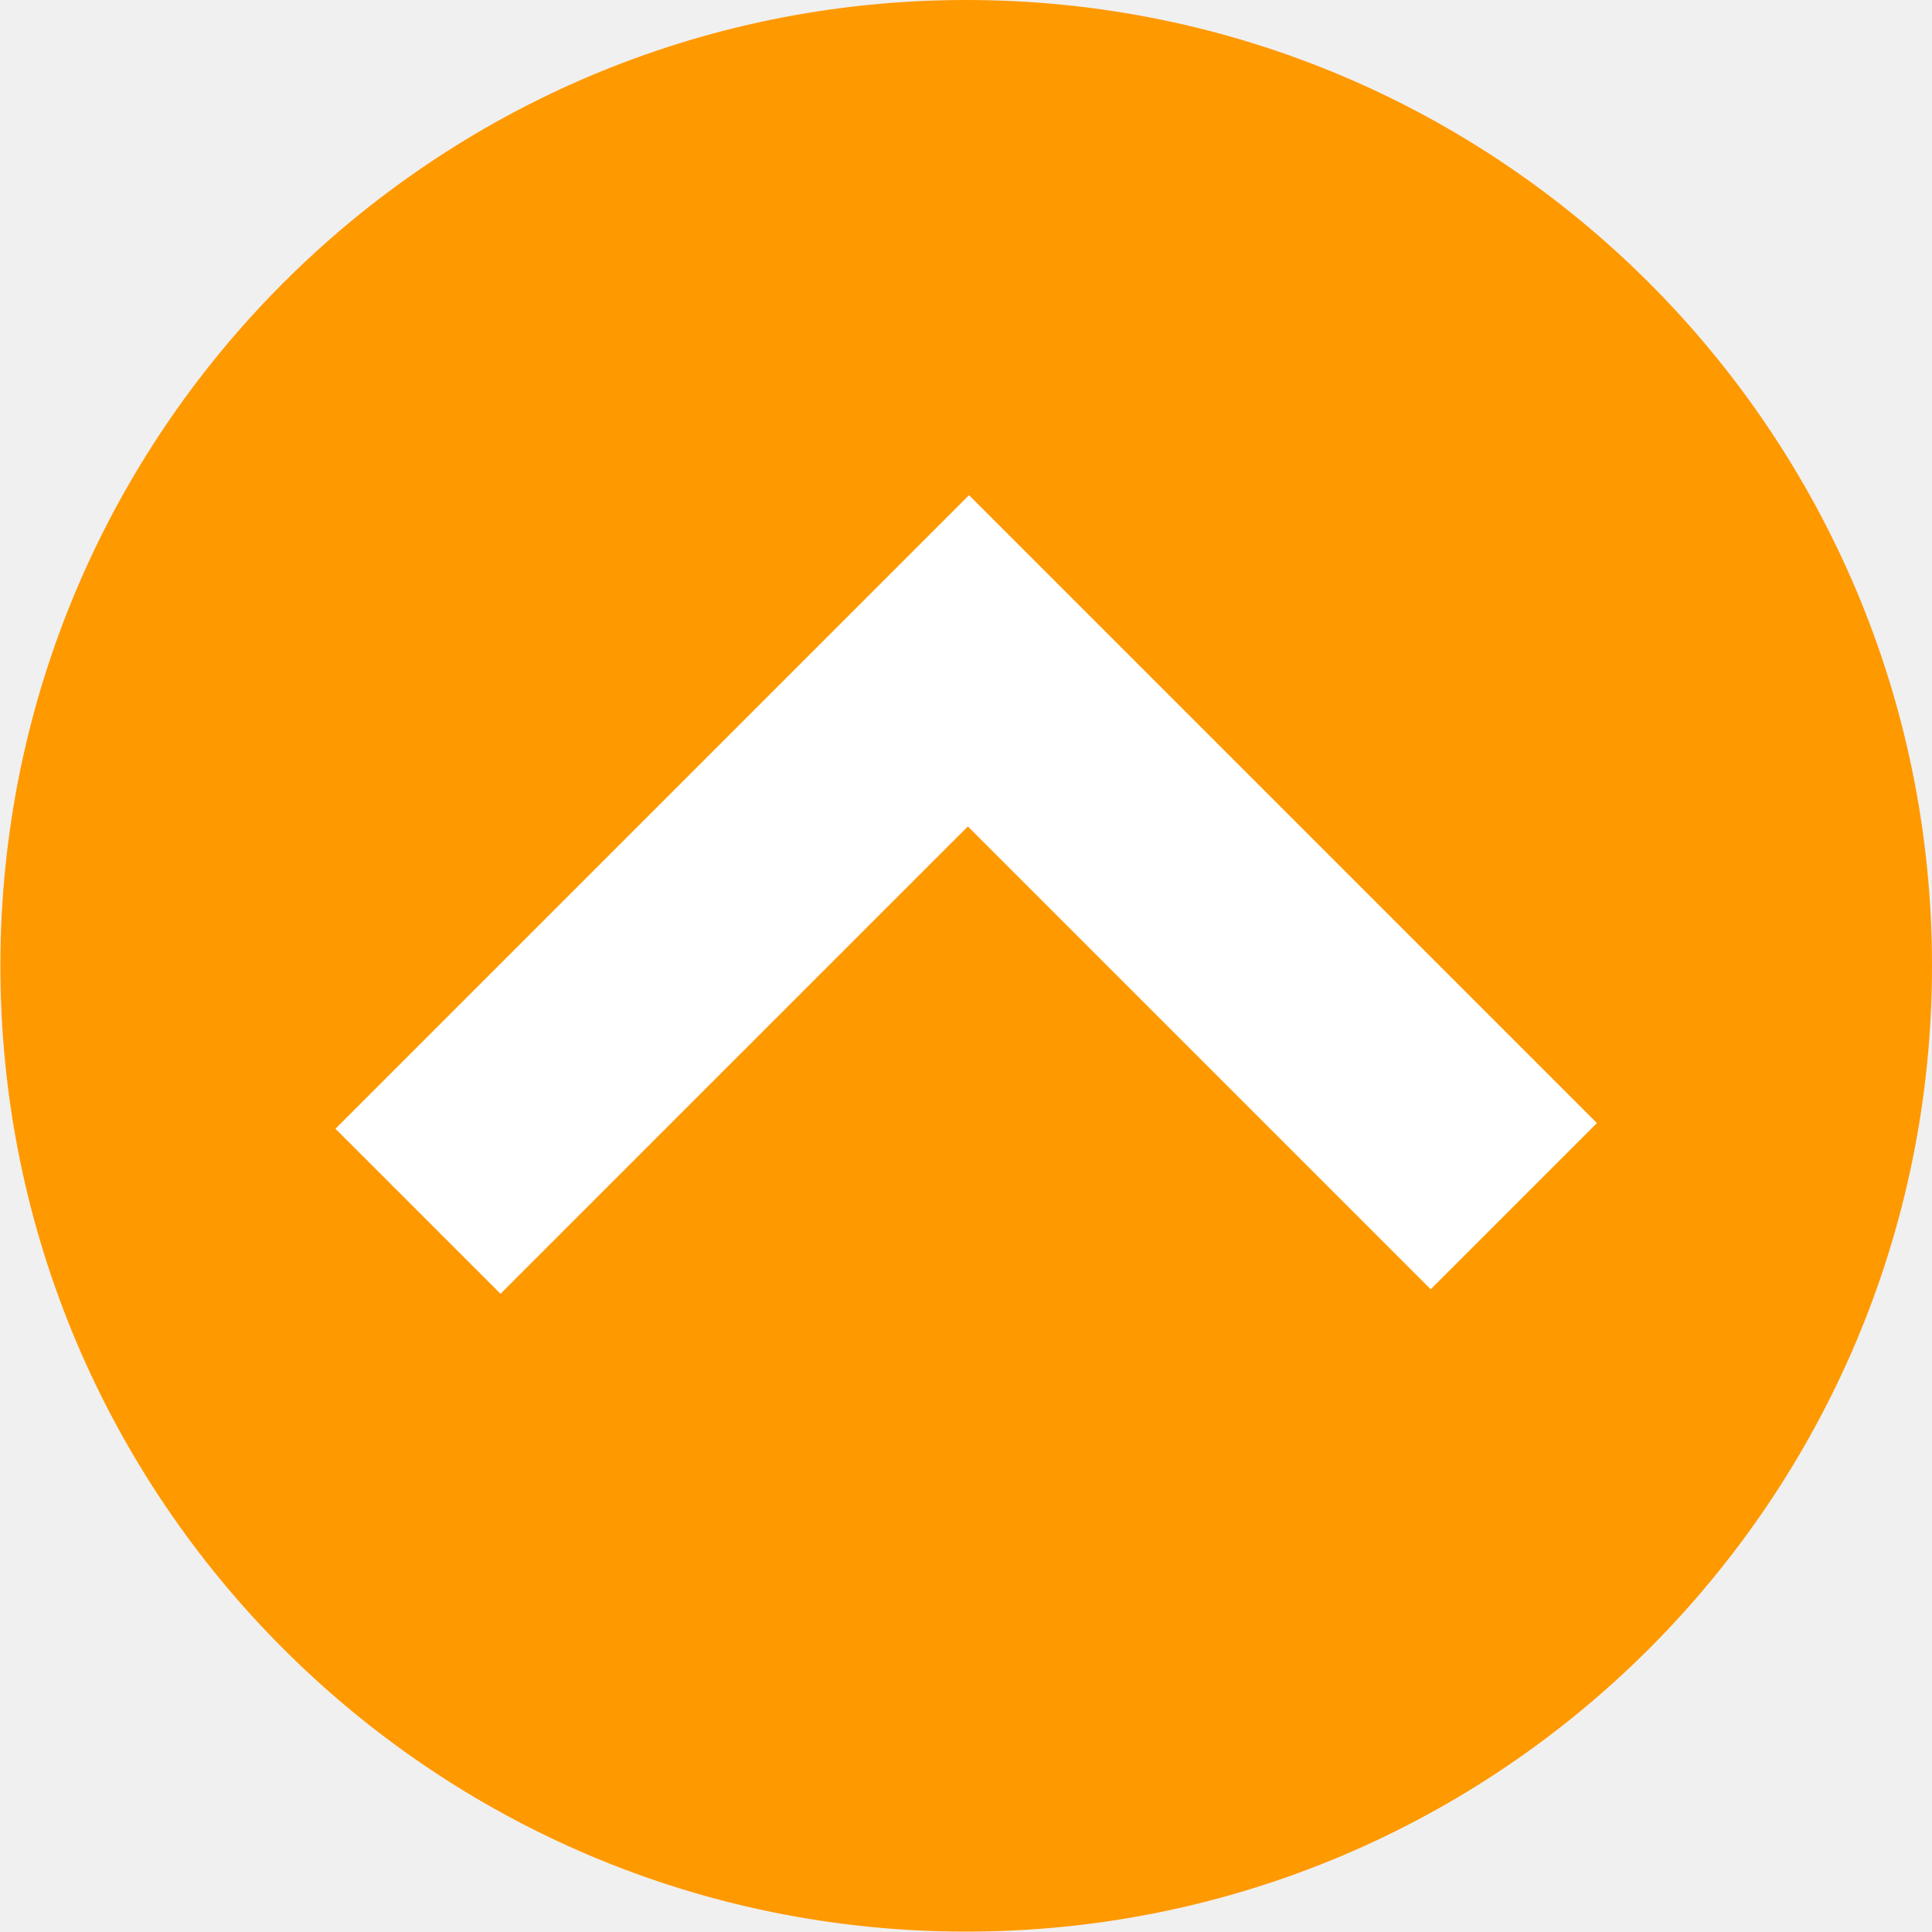
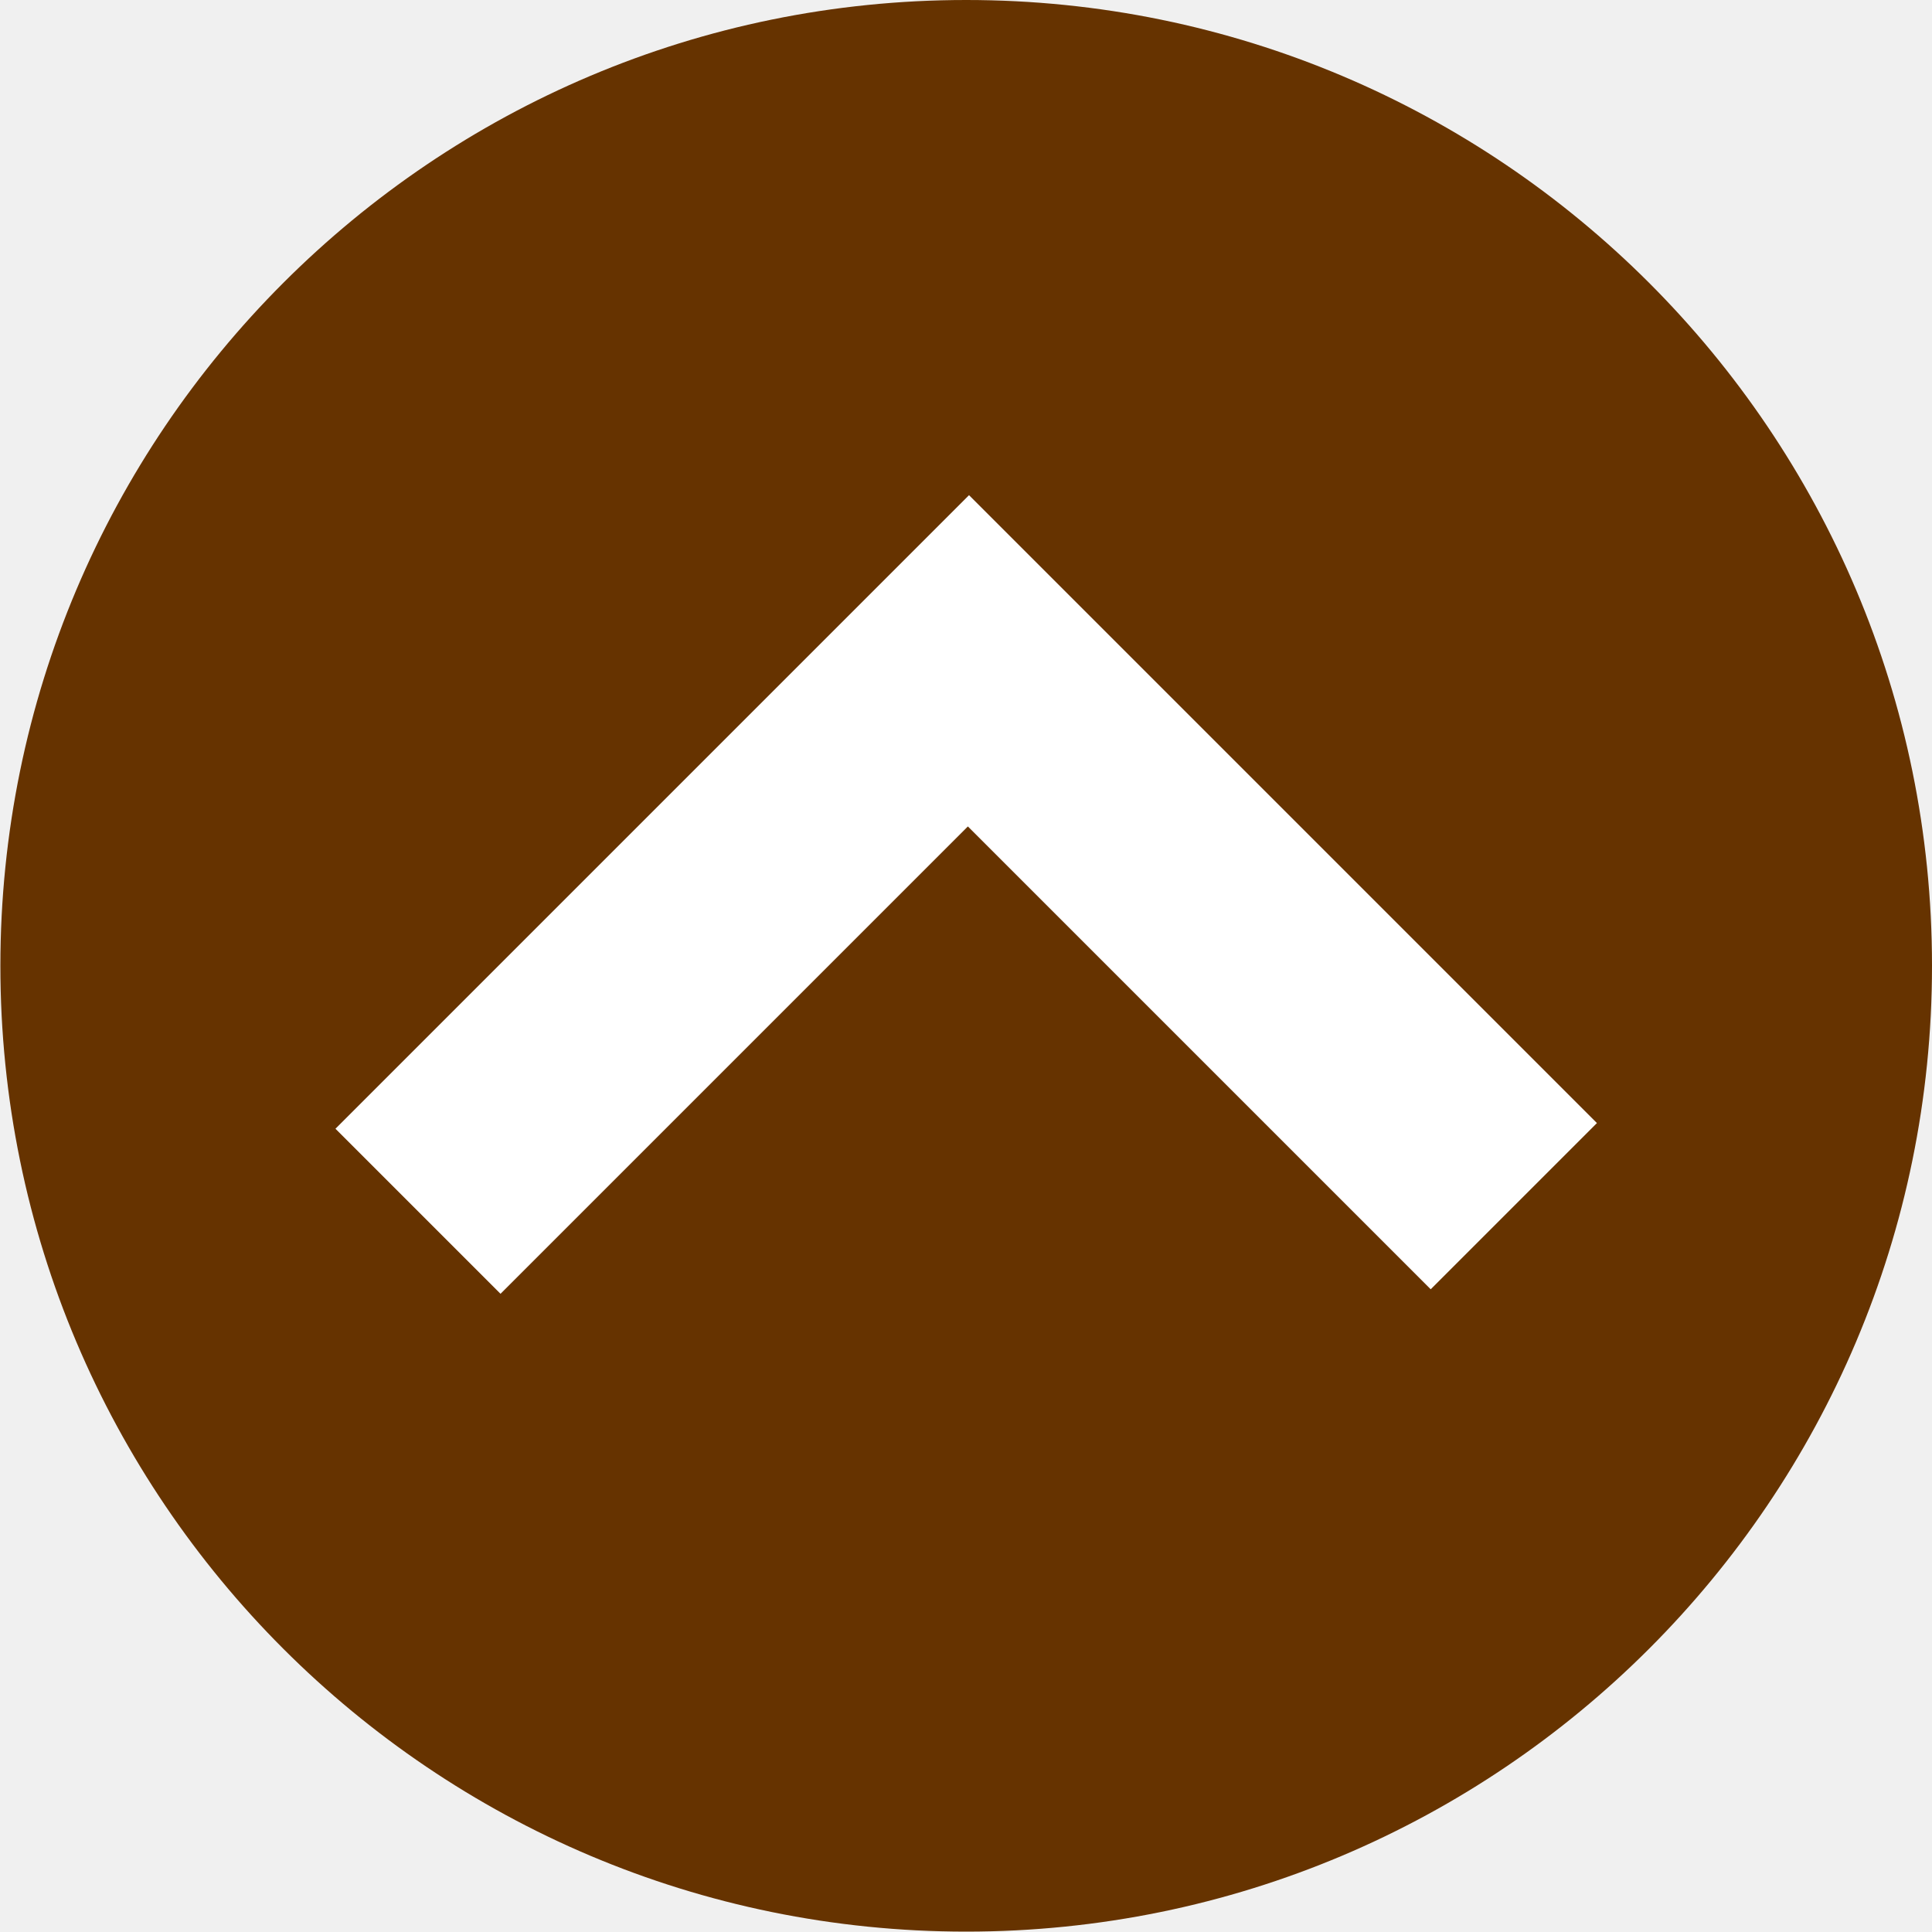
<svg xmlns="http://www.w3.org/2000/svg" xmlns:xlink="http://www.w3.org/1999/xlink" width="30" height="29.993" id="svg2" version="1.1">
  <defs id="defs6">
    <linearGradient id="linearGradient4738">
      <stop stop-color="#ffffff" stop-opacity="0.727" offset="0" id="stop4740" />
      <stop stop-color="#ffffff" offset="1" id="stop4742" />
    </linearGradient>
    <linearGradient id="linearGradient4554">
      <stop stop-color="#ffffff" offset="0" id="stop4556" />
      <stop stop-color="#ffffff" stop-opacity="0" offset="1" id="stop4558" />
    </linearGradient>
    <linearGradient xlink:href="#linearGradient4738" id="linearGradient6038" x1="-0.499" y1="-0.915" x2="0.35" y2="-0.062" />
    <linearGradient xlink:href="#linearGradient4554" id="linearGradient6041" x1="146.039" y1="3.97" x2="162.228" y2="28.299" gradientTransform="matrix(0.6384968,0,0,0.60249,-105.8197,-12.34956)" gradientUnits="userSpaceOnUse" />
  </defs>
-   <path style="fill:#ff9900;fill-opacity:1;fill-rule:nonzero;stroke:#ffffff;stroke-width:0;stroke-miterlimit:4;stroke-dashoffset:0;marker-start:none;marker-mid:none;marker-end:none" d="m 30,14.997 c 0,8.282 -6.714,14.997 -14.997,14.997 -8.282,0 -14.997,-6.714 -14.997,-14.997 C 0.007,6.714 6.721,4.9999999e-6 15.003,4.9999999e-6 23.286,4.9999999e-6 30,6.714 30,14.997 Z" id="path5182" stroke-miterlimit="4" />
+   <path style="fill:#663300;fill-opacity:1;fill-rule:nonzero;stroke:#ffffff;stroke-width:0;stroke-miterlimit:4;stroke-dashoffset:0;marker-start:none;marker-mid:none;marker-end:none" d="m 30,14.997 c 0,8.282 -6.714,14.997 -14.997,14.997 -8.282,0 -14.997,-6.714 -14.997,-14.997 C 0.007,6.714 6.721,4.9999999e-6 15.003,4.9999999e-6 23.286,4.9999999e-6 30,6.714 30,14.997 Z" id="path5182" stroke-miterlimit="4" />
  <path style="fill:url(#linearGradient6041);fill-rule:nonzero;stroke-width:0.616;stroke-miterlimit:4;stroke-dashoffset:0;marker-start:none;marker-mid:none;marker-end:none" id="path5184" d="M 14.994,0.008 C 6.716,0.008 0,6.724 0,15.002 0,18.98 1.623,22.534 4.152,25.219 5.467,14.364 14.628,5.925 25.835,5.925 c 0.302,0 0.582,0.061 0.882,0.073 C 23.974,2.432 19.837,0.008 14.994,0.008 Z" stroke-miterlimit="4" />
  <path style="fill:#ffffff;fill-rule:nonzero;stroke-width:1.75;stroke-linecap:round;stroke-linejoin:round;stroke-miterlimit:4;stroke-dashoffset:0;marker-start:none;marker-mid:none;marker-end:none" d="m 5.21,17.528 2.562,2.562 7.257,-7.257 7.187,7.187 2.581,-2.581 -9.75,-9.75 -9.838,9.838 z" id="path5186" stroke-miterlimit="4" />
</svg>
